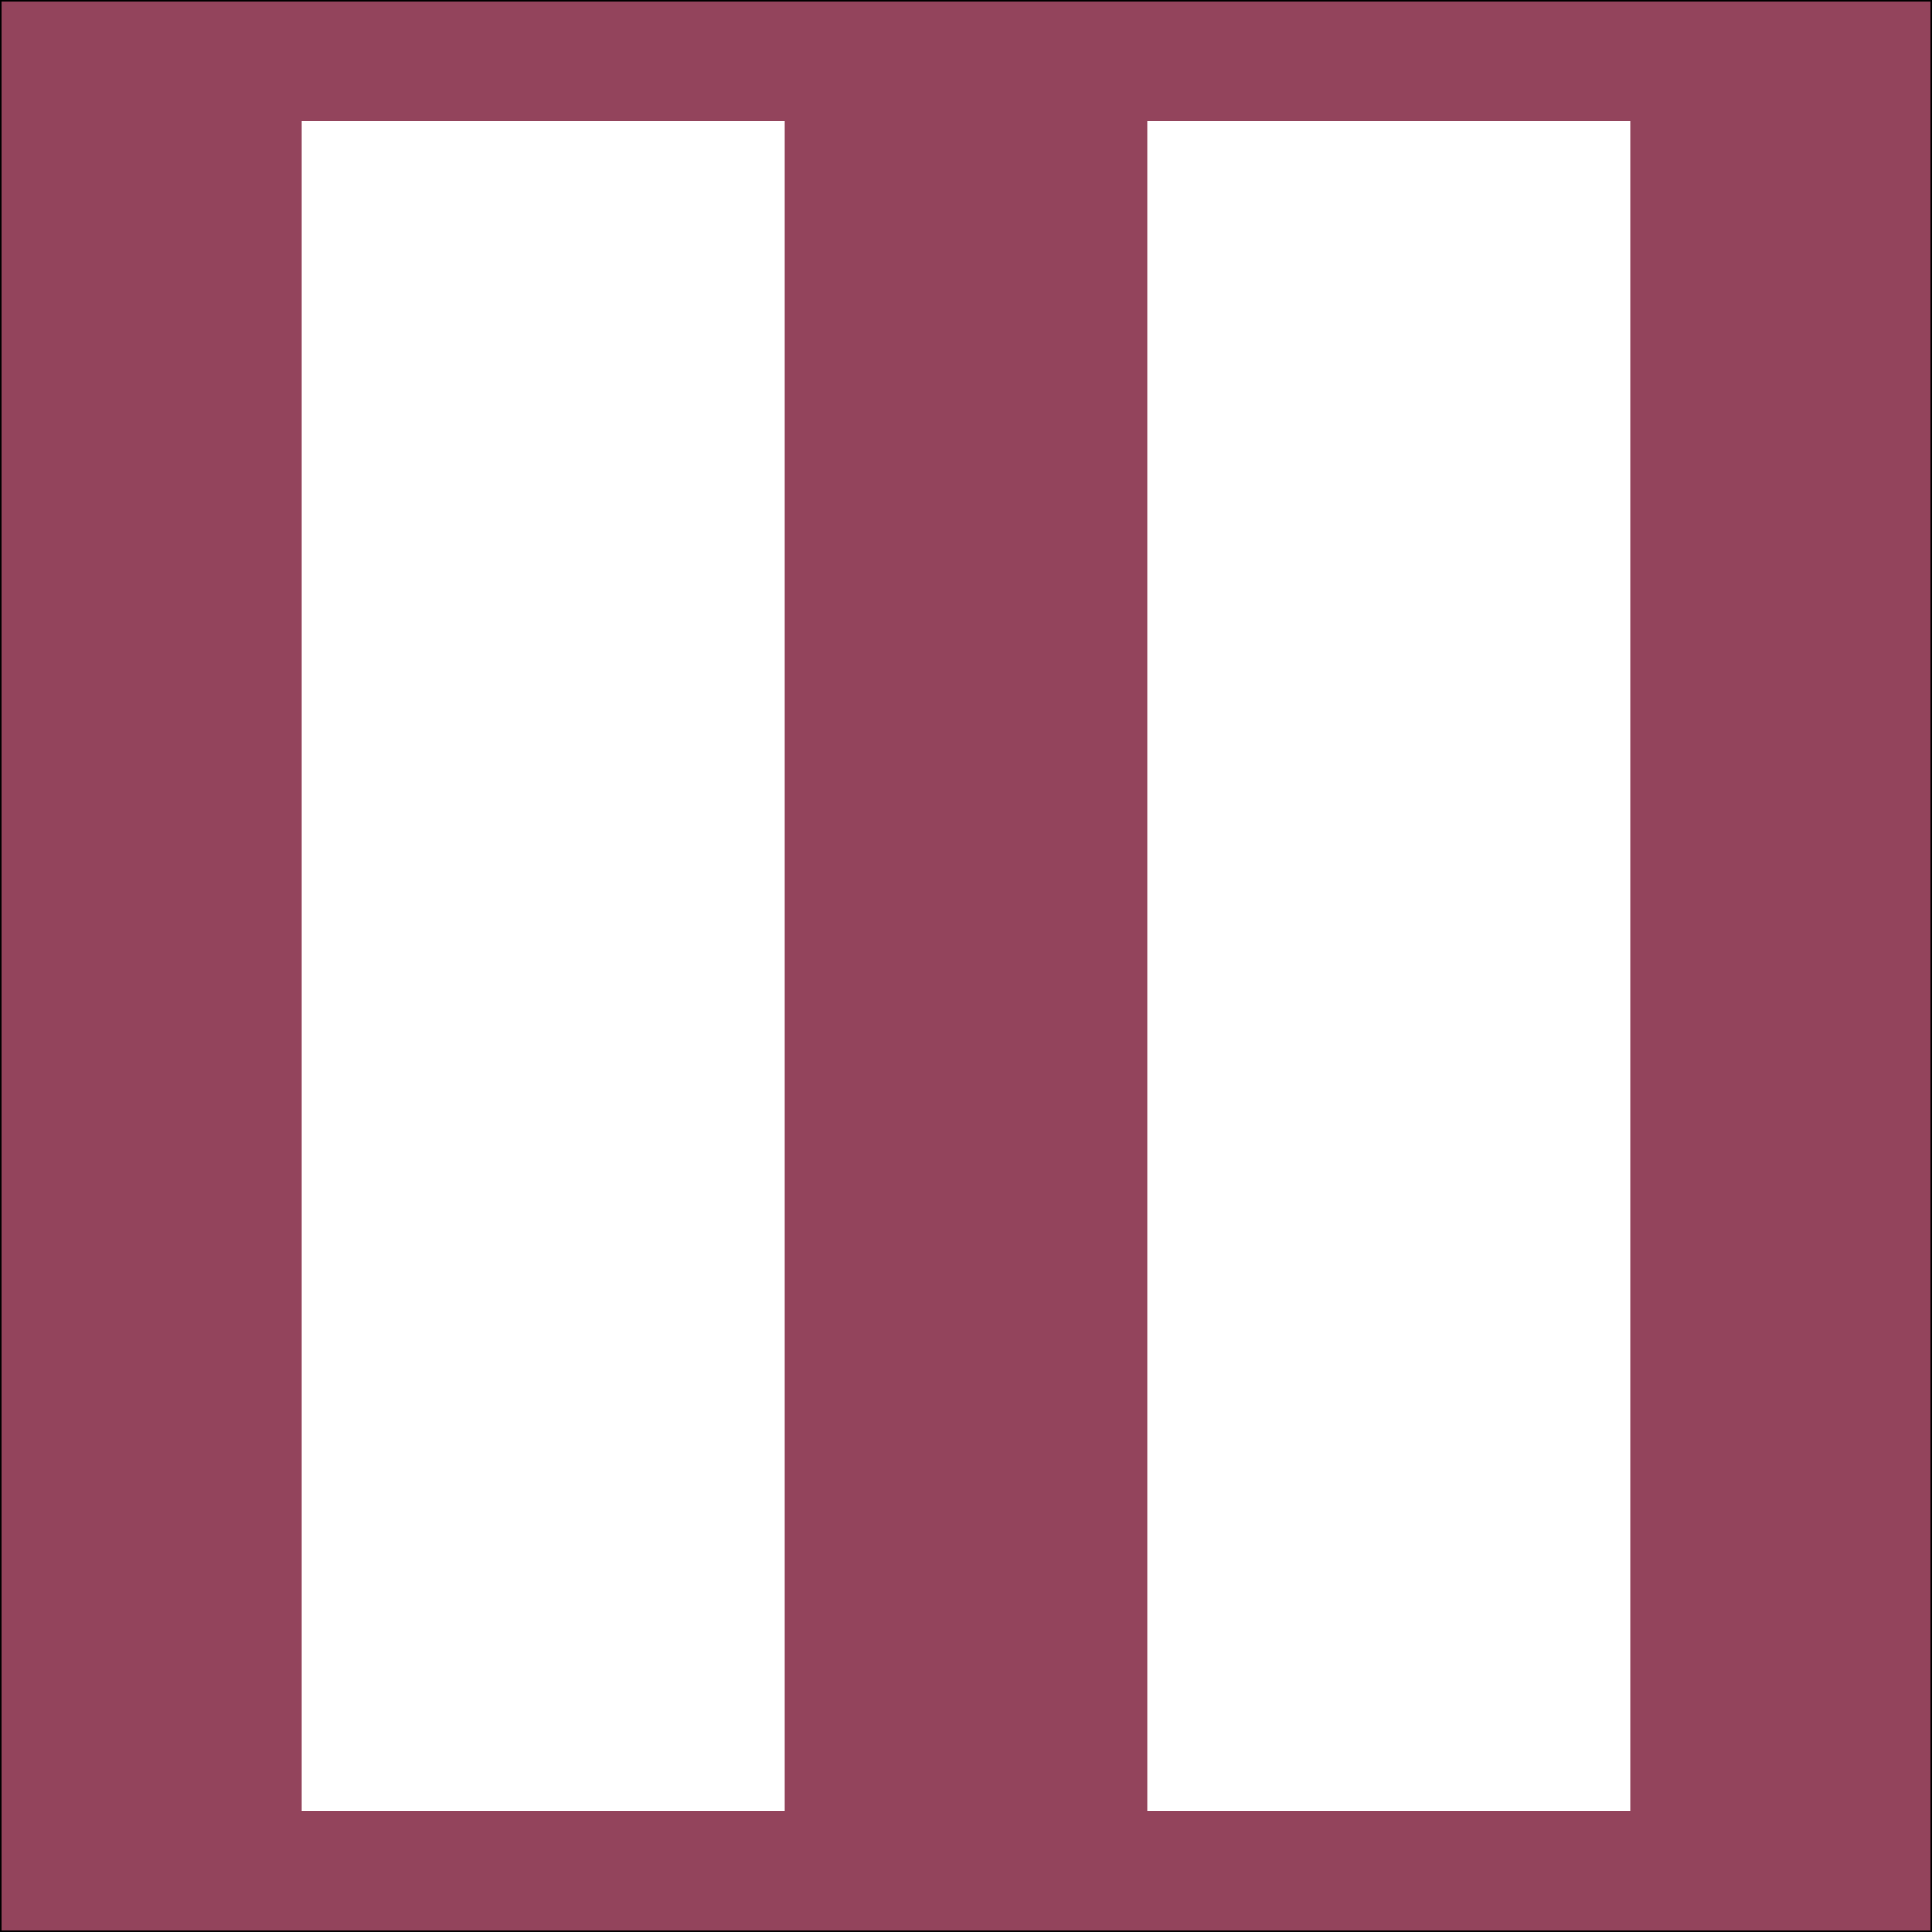
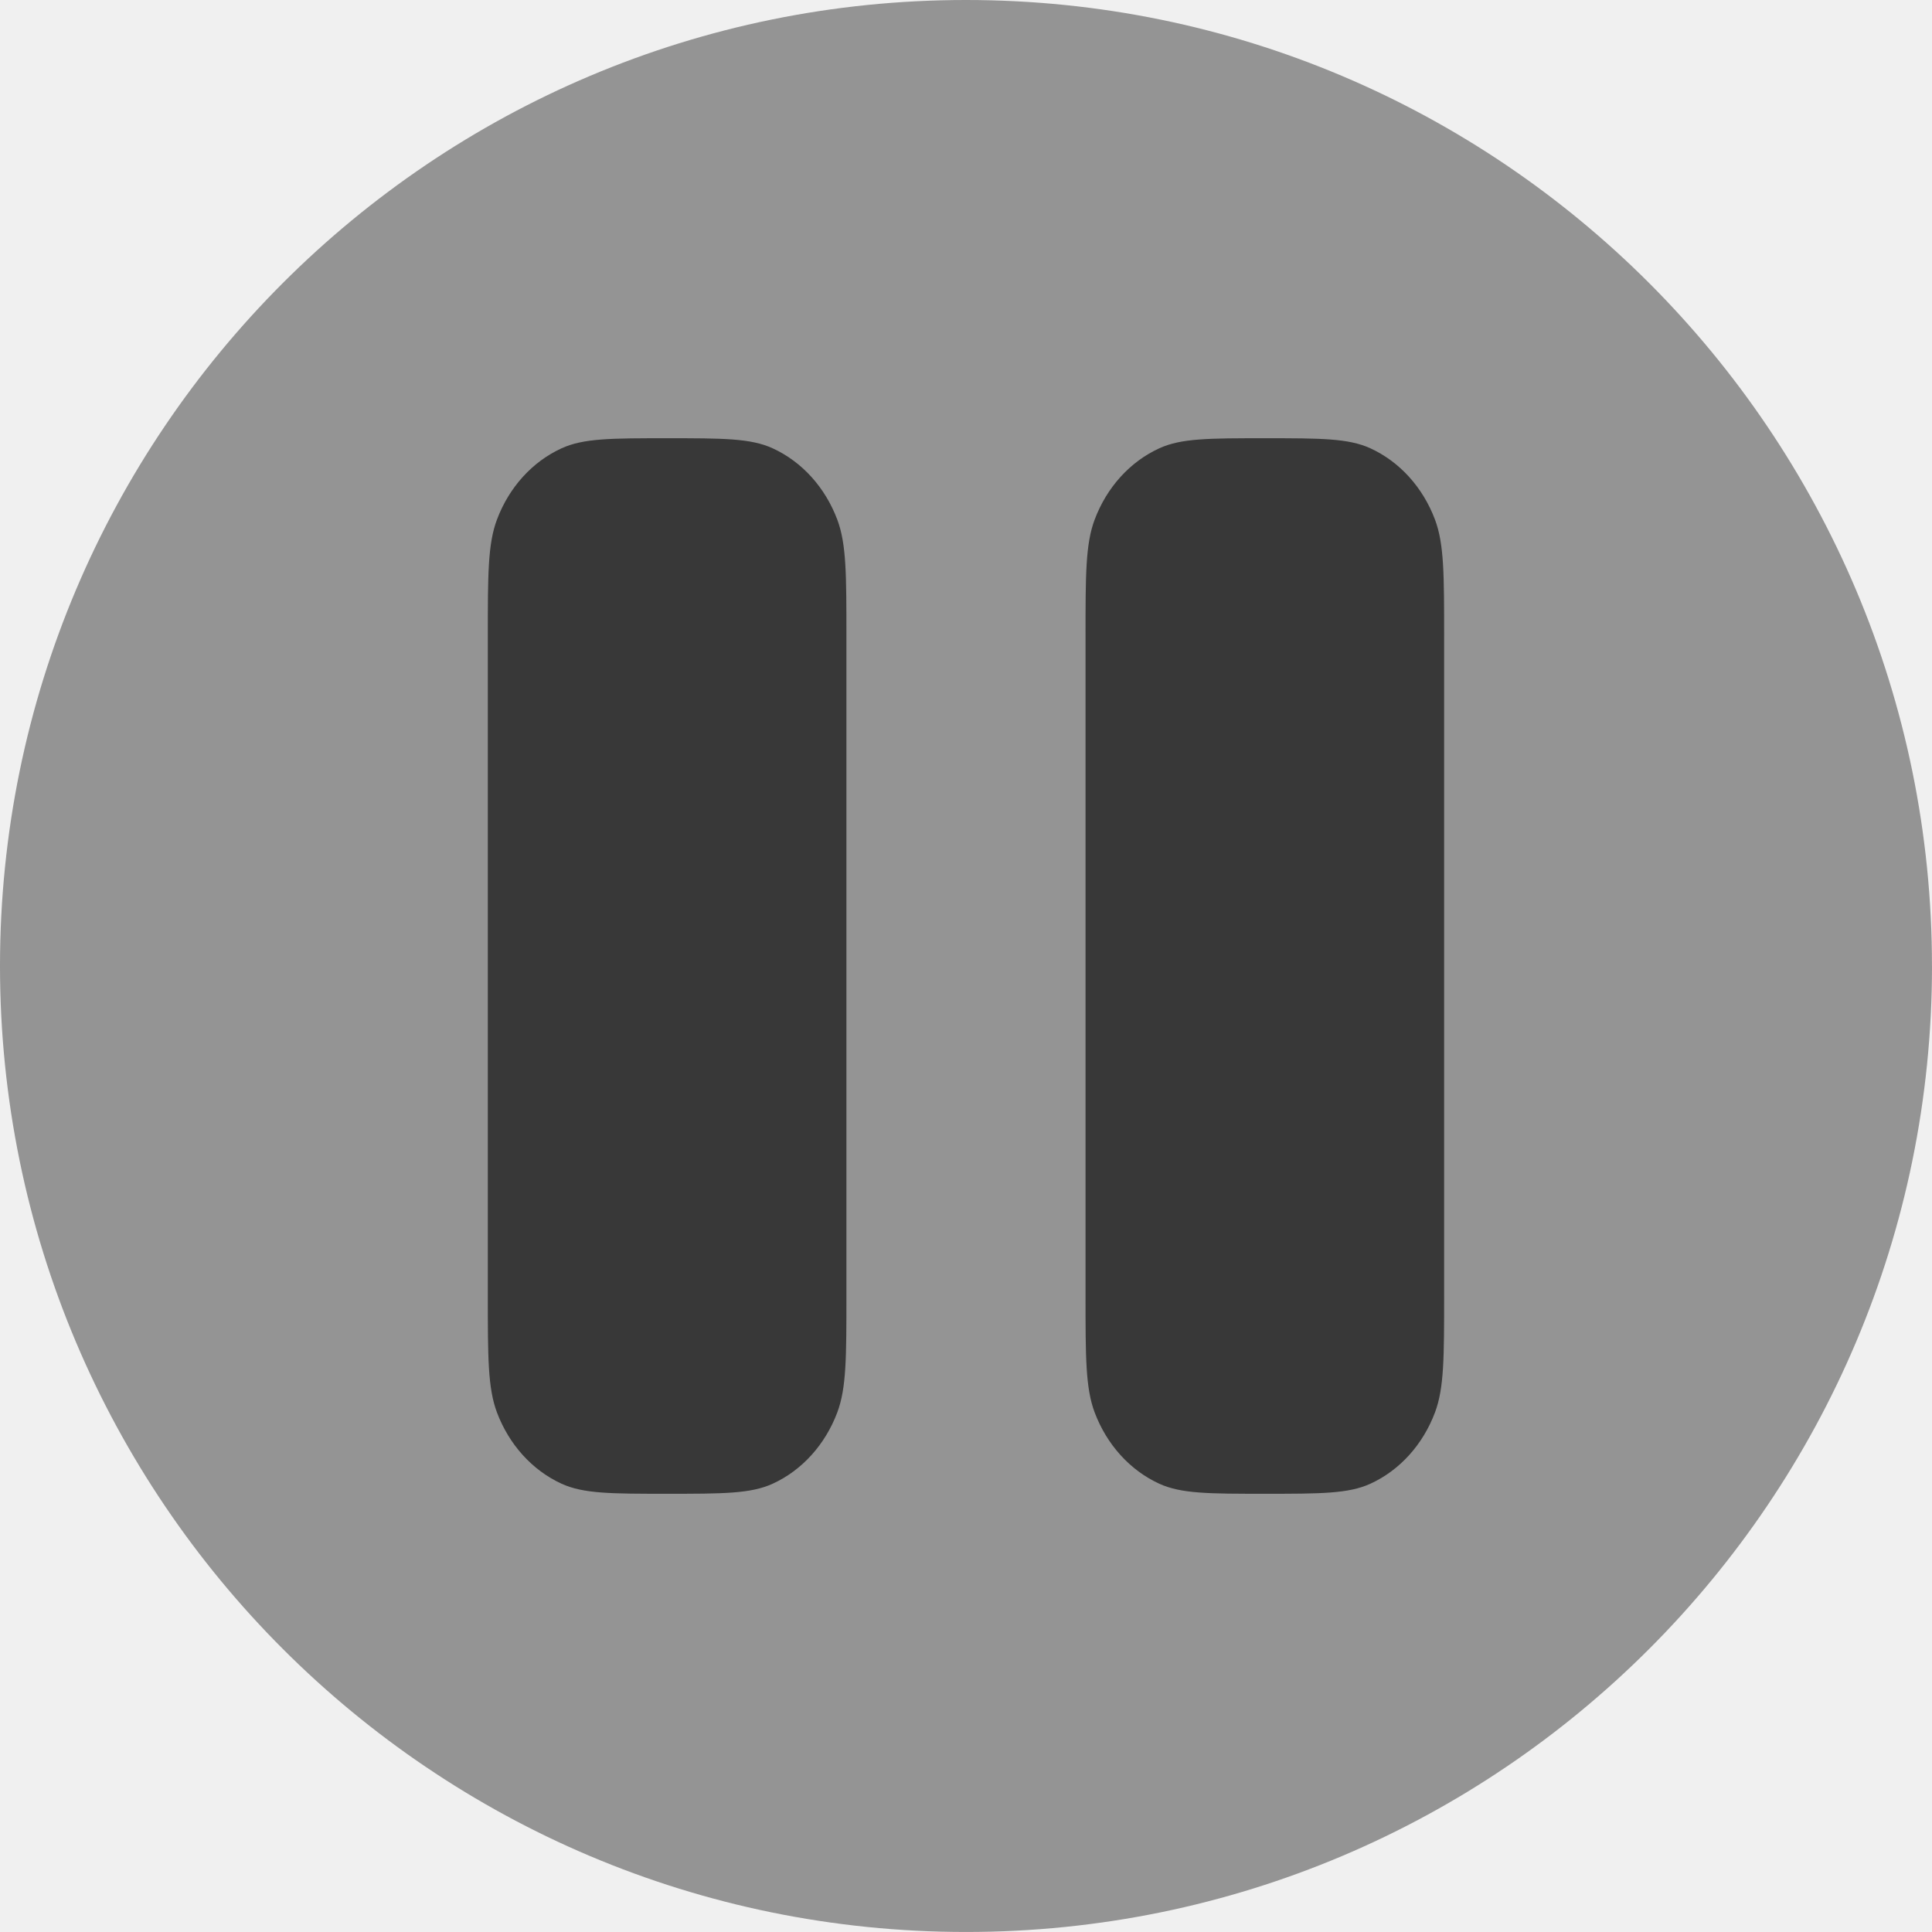
- <svg xmlns="http://www.w3.org/2000/svg" id="Layer_1" version="1.1" viewBox="0 0 800 800">
-   <rect y="0" width="800" height="800" fill="#93445c" stroke="#000" stroke-miterlimit="10" />
-   <path d="M325,50H125v700h200V50Z" fill="#fff" />
-   <path d="M675,50h-200v700h200V50Z" fill="#fff" />
+ <svg xmlns="http://www.w3.org/2000/svg" id="Layer_2" version="1.1" viewBox="0 0 666.67 666.67">
+   <path d="M666.67,333.33c0,184.09-149.24,333.33-333.33,333.33S0,517.43,0,333.33,149.24,0,333.33,0s333.33,149.24,333.33,333.33h.01Z" fill="#383838" isolation="isolate" opacity=".5" />
+   <g>
+     <path d="M171.47,179.33c-3.14,8.37-3.14,18.97-3.14,40.19v227.64c0,21.21,0,31.82,3.14,40.19,4.19,11.15,12.22,20.02,22.32,24.64,7.58,3.46,17.19,3.46,36.41,3.46s28.83,0,36.41-3.46c10.11-4.62,18.14-13.49,22.32-24.64,3.14-8.37,3.14-18.98,3.14-40.19v-227.64c0-21.21,0-31.82-3.14-40.19-4.19-11.16-12.22-20.02-22.32-24.64-7.58-3.47-17.19-3.47-36.41-3.47s-28.83,0-36.41,3.47c-10.11,4.62-18.14,13.48-22.32,24.64h0Z" fill="#383838" />
+     <path d="M377.72,179.33c-3.14,8.37-3.14,18.97-3.14,40.19v227.64c0,21.21,0,31.82,3.14,40.19,4.19,11.15,12.22,20.02,22.32,24.64,7.58,3.46,17.19,3.46,36.41,3.46s28.83,0,36.41-3.46c10.11-4.62,18.14-13.49,22.32-24.64,3.14-8.37,3.14-18.98,3.14-40.19v-227.64c0-21.21,0-31.82-3.14-40.19-4.19-11.16-12.22-20.02-22.32-24.64-7.58-3.47-17.19-3.47-36.41-3.47s-28.83,0-36.41,3.47c-10.11,4.62-18.14,13.48-22.32,24.64h0Z" fill="#383838" />
+   </g>
</svg>
